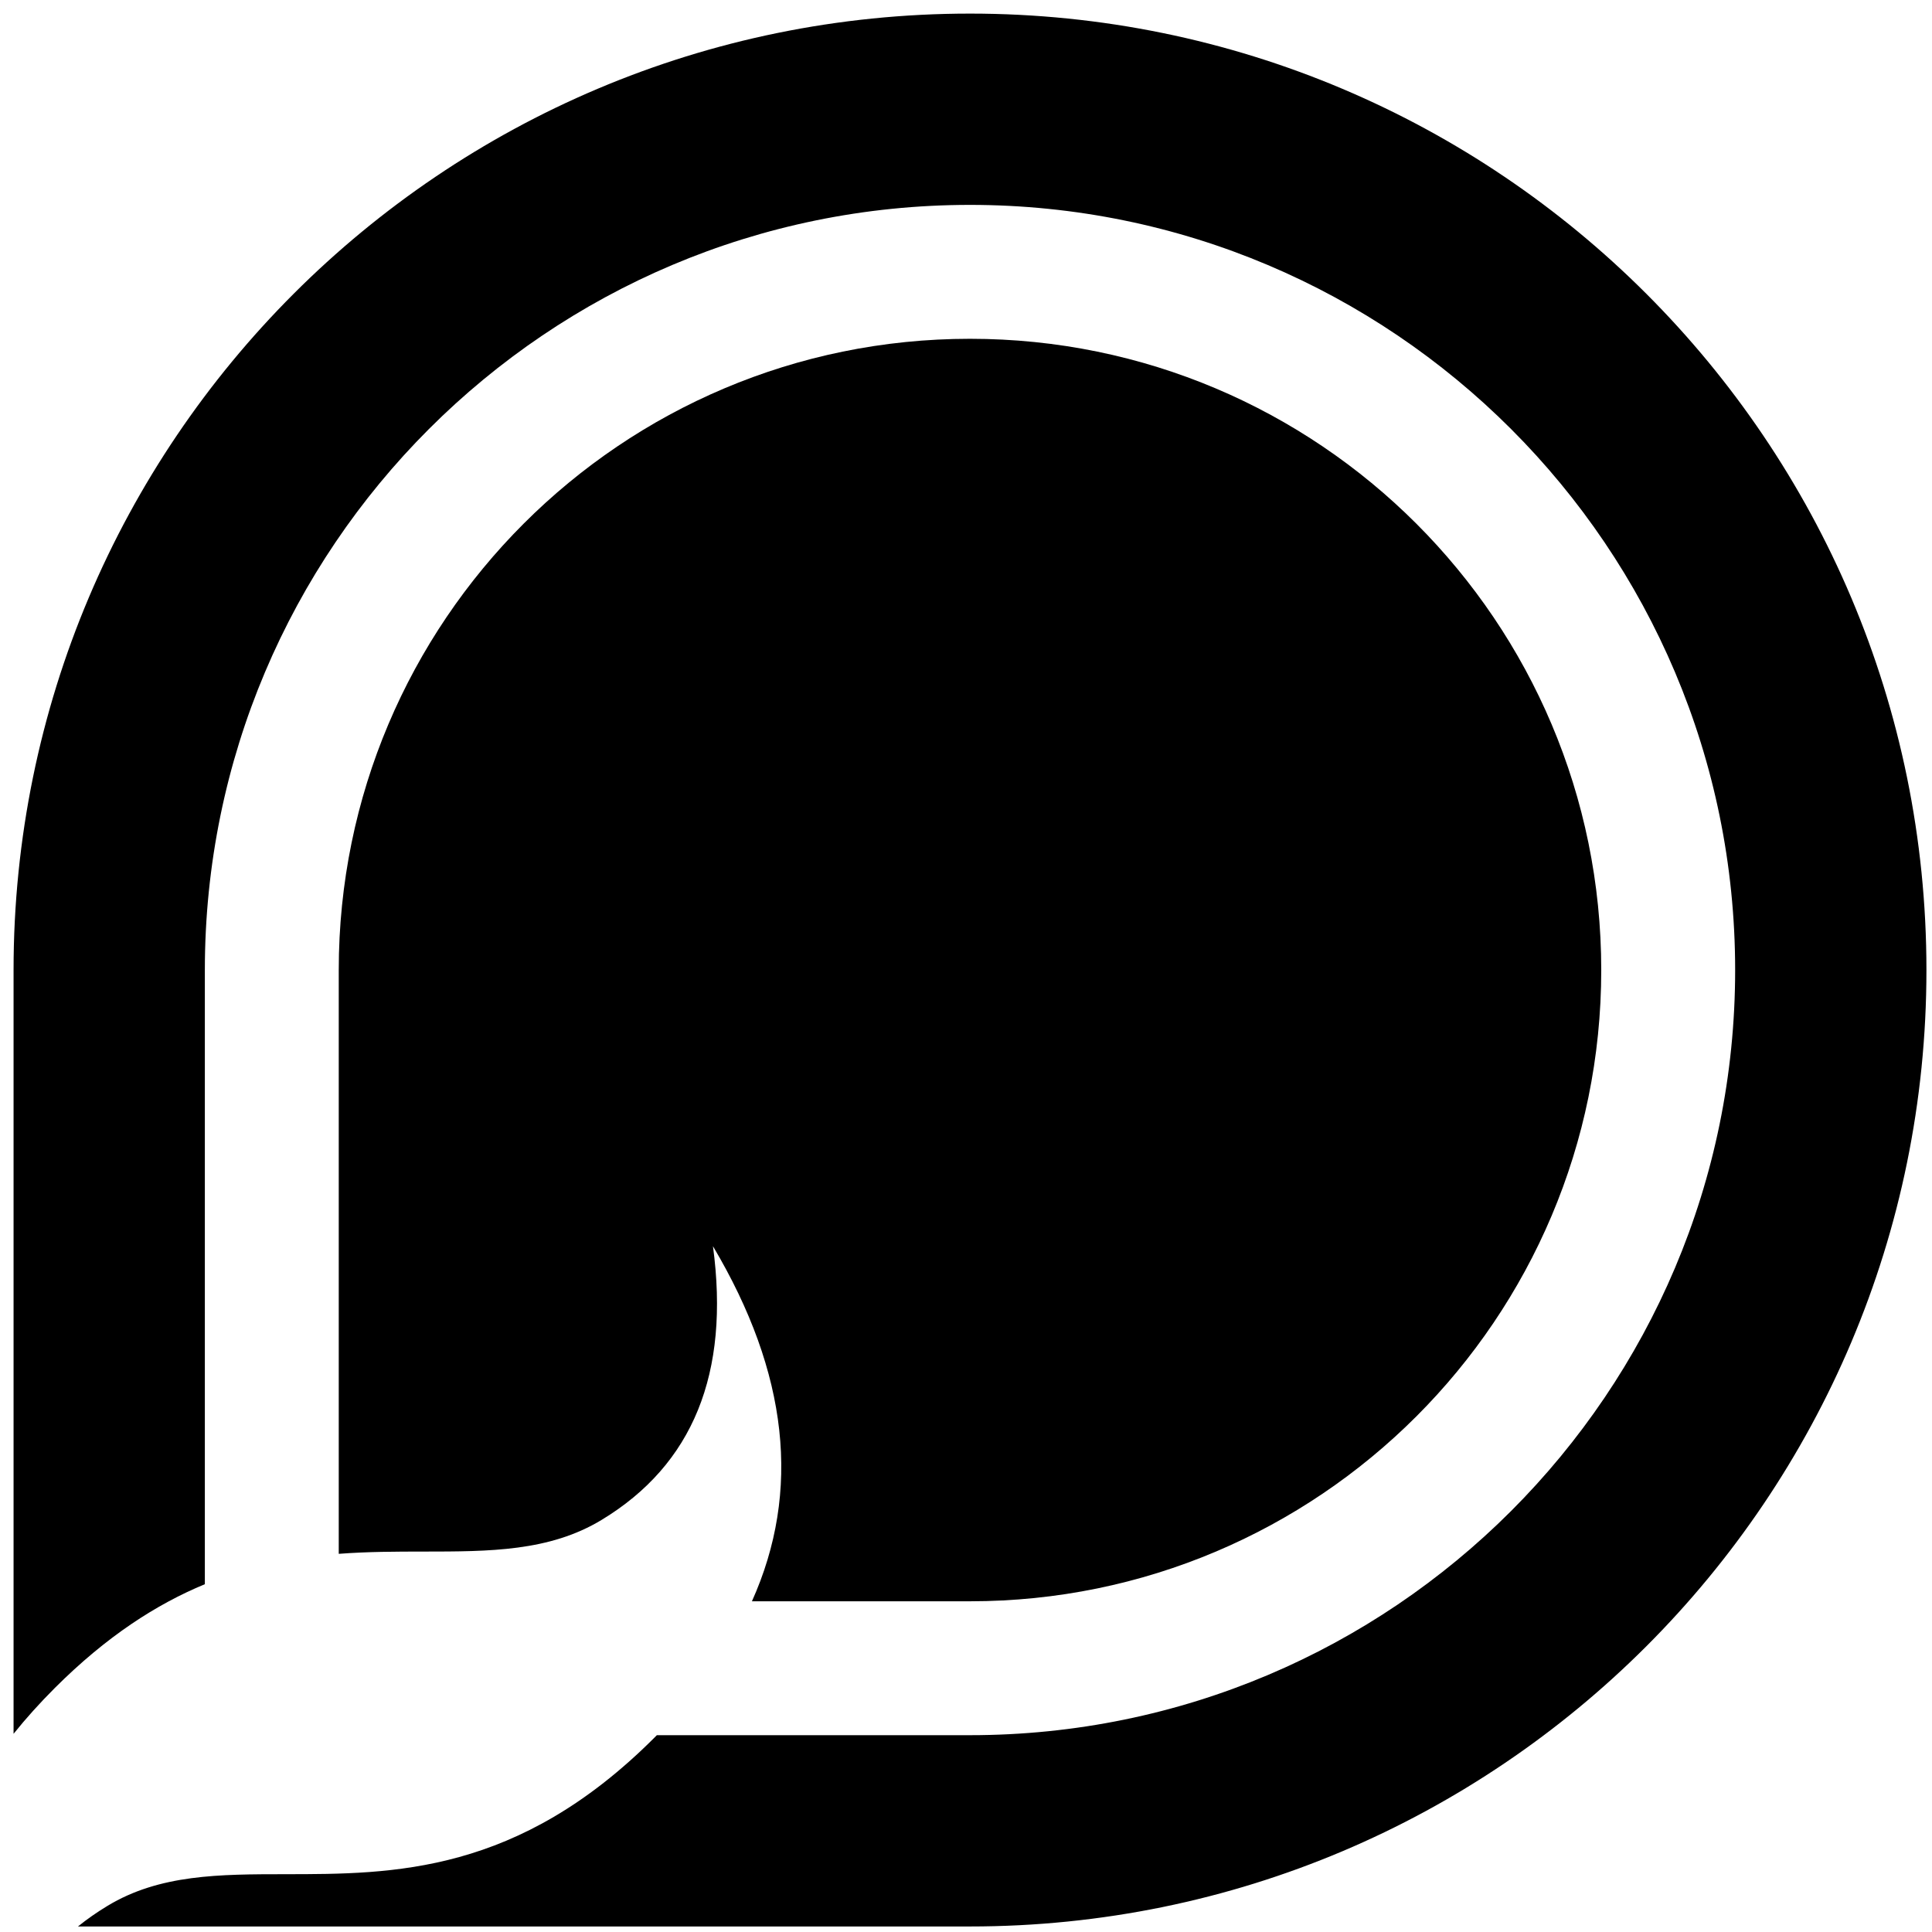
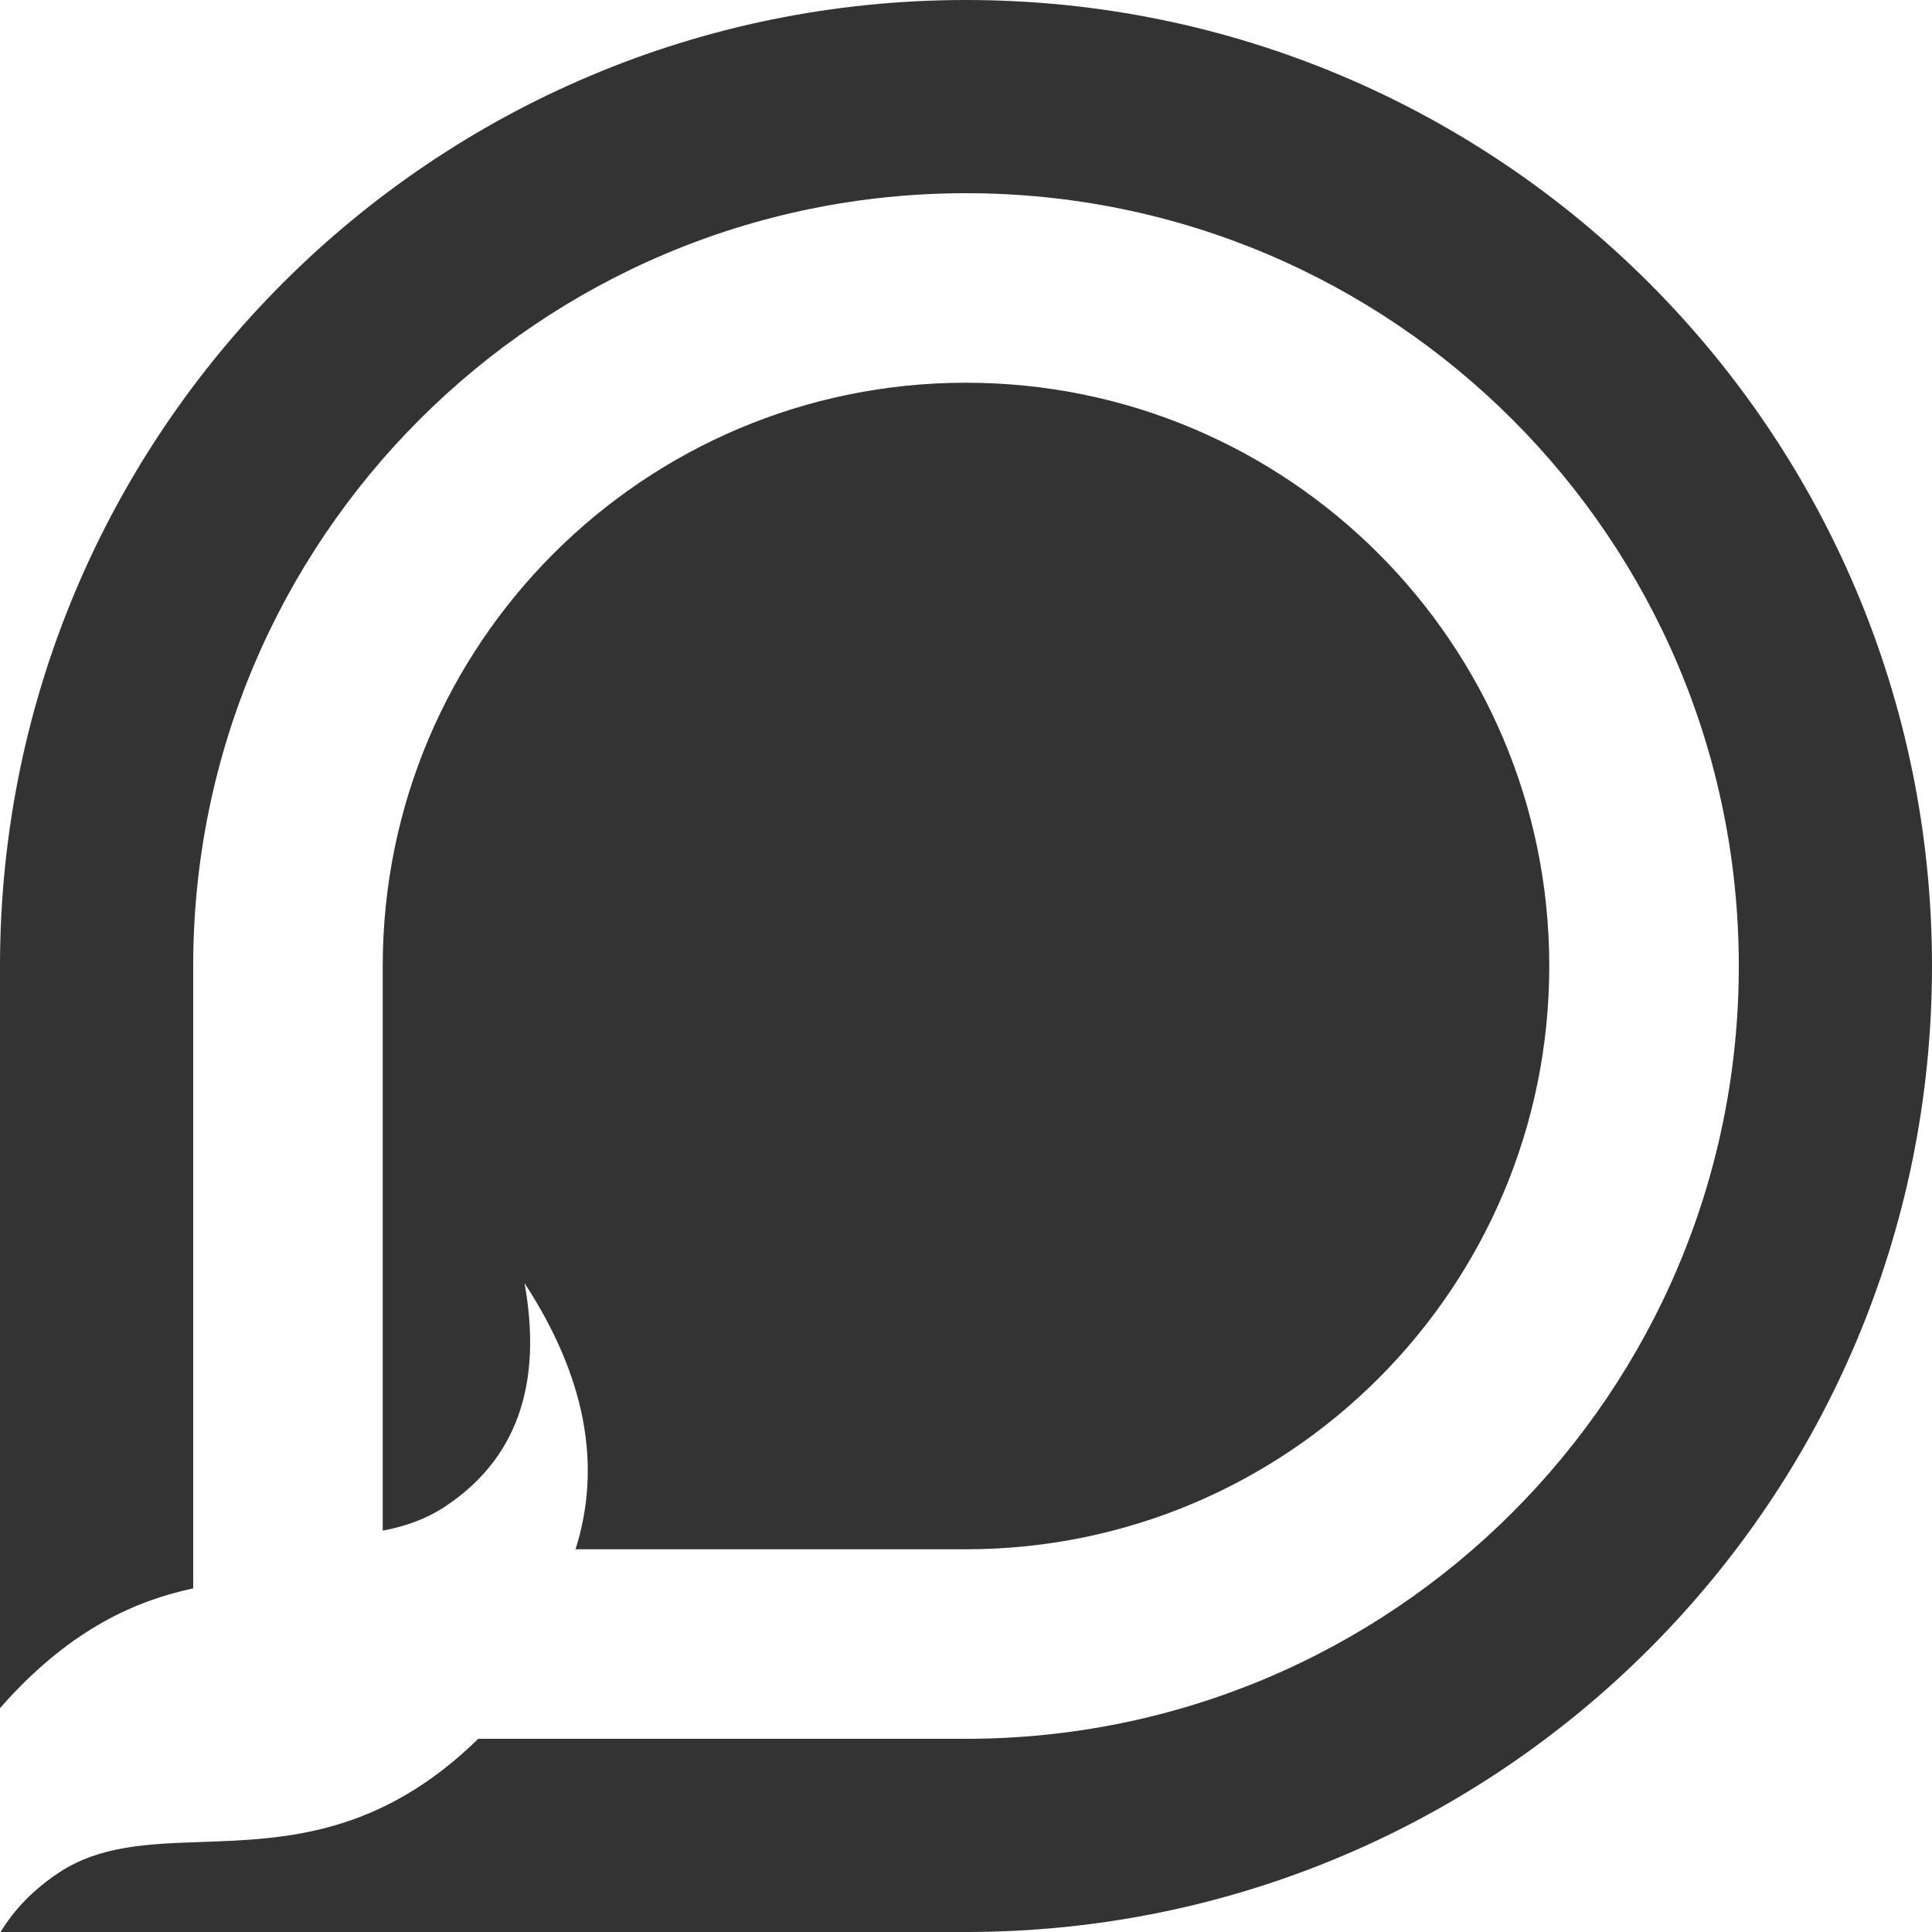
- <svg xmlns="http://www.w3.org/2000/svg" width="24" height="24" viewBox="0 0 101 101" fill="none">
-   <path fill-rule="evenodd" clip-rule="evenodd" d="M50.709 17.711C32.484 17.711 17.709 32.486 17.709 50.711L17.709 81.23C19.24 81.114 20.719 81.113 22.142 81.112C25.6 81.11 28.725 81.107 31.45 79.457C36.226 76.566 38.167 71.797 37.272 65.149C41.212 71.777 41.892 77.964 39.309 83.711L50.709 83.711C68.934 83.711 83.709 68.937 83.709 50.711C83.709 32.486 68.934 17.711 50.709 17.711Z" fill="black" />
-   <path fill-rule="evenodd" clip-rule="evenodd" d="M34.339 90.711L50.709 90.711C72.8 90.711 90.709 72.802 90.709 50.711C90.709 28.62 72.8 10.711 50.709 10.711C28.618 10.711 10.709 28.62 10.709 50.711L10.709 82.818C8.19 83.86 5.569 85.54 2.86 88.249C2.073 89.036 1.356 89.833 0.709 90.639L0.709 50.711C0.709 23.097 23.095 0.711 50.709 0.711C78.323 0.711 100.709 23.097 100.709 50.711C100.709 78.325 78.323 100.711 50.709 100.711L10.709 100.711L4.076 100.711C4.552 100.327 5.066 99.968 5.617 99.635C8.343 97.984 11.469 97.981 14.926 97.978C20.562 97.975 27.081 97.969 34.208 90.843C34.252 90.799 34.295 90.755 34.339 90.711Z" fill="black" />
+ <svg xmlns="http://www.w3.org/2000/svg" class="c-style" width="20" height="20" viewBox="0 0 20 20">
+   <g opacity="0.8">
+     <path fill-rule="evenodd" clip-rule="evenodd" d="M0 10C0 4.477 4.477 0 10 0C15.523 0 20 4.477 20 10C20 15.523 15.523 20 10 20H0.006C0.152 19.759 0.355 19.553 0.615 19.382C1.039 19.104 1.538 19.087 2.091 19.068C2.944 19.038 3.924 19.004 4.951 18H10C14.418 18 18 14.418 18 10C18 5.582 14.418 2 10 2C5.582 2 2 5.582 2 10V16.443C1.396 16.571 0.754 16.866 0.094 17.578C0.062 17.613 0.031 17.648 0 17.683V10Z" fill="current" />
+     <path fill-rule="evenodd" clip-rule="evenodd" d="M10 3.962C6.665 3.962 3.962 6.665 3.962 10V15.845C4.19 15.802 4.404 15.729 4.601 15.6C5.344 15.112 5.62 14.34 5.43 13.283C6.059 14.247 6.234 15.165 5.958 16.038H10C13.335 16.038 16.038 13.335 16.038 10C16.038 6.665 13.335 3.962 10 3.962Z" fill="current" />
+   </g>
</svg>
